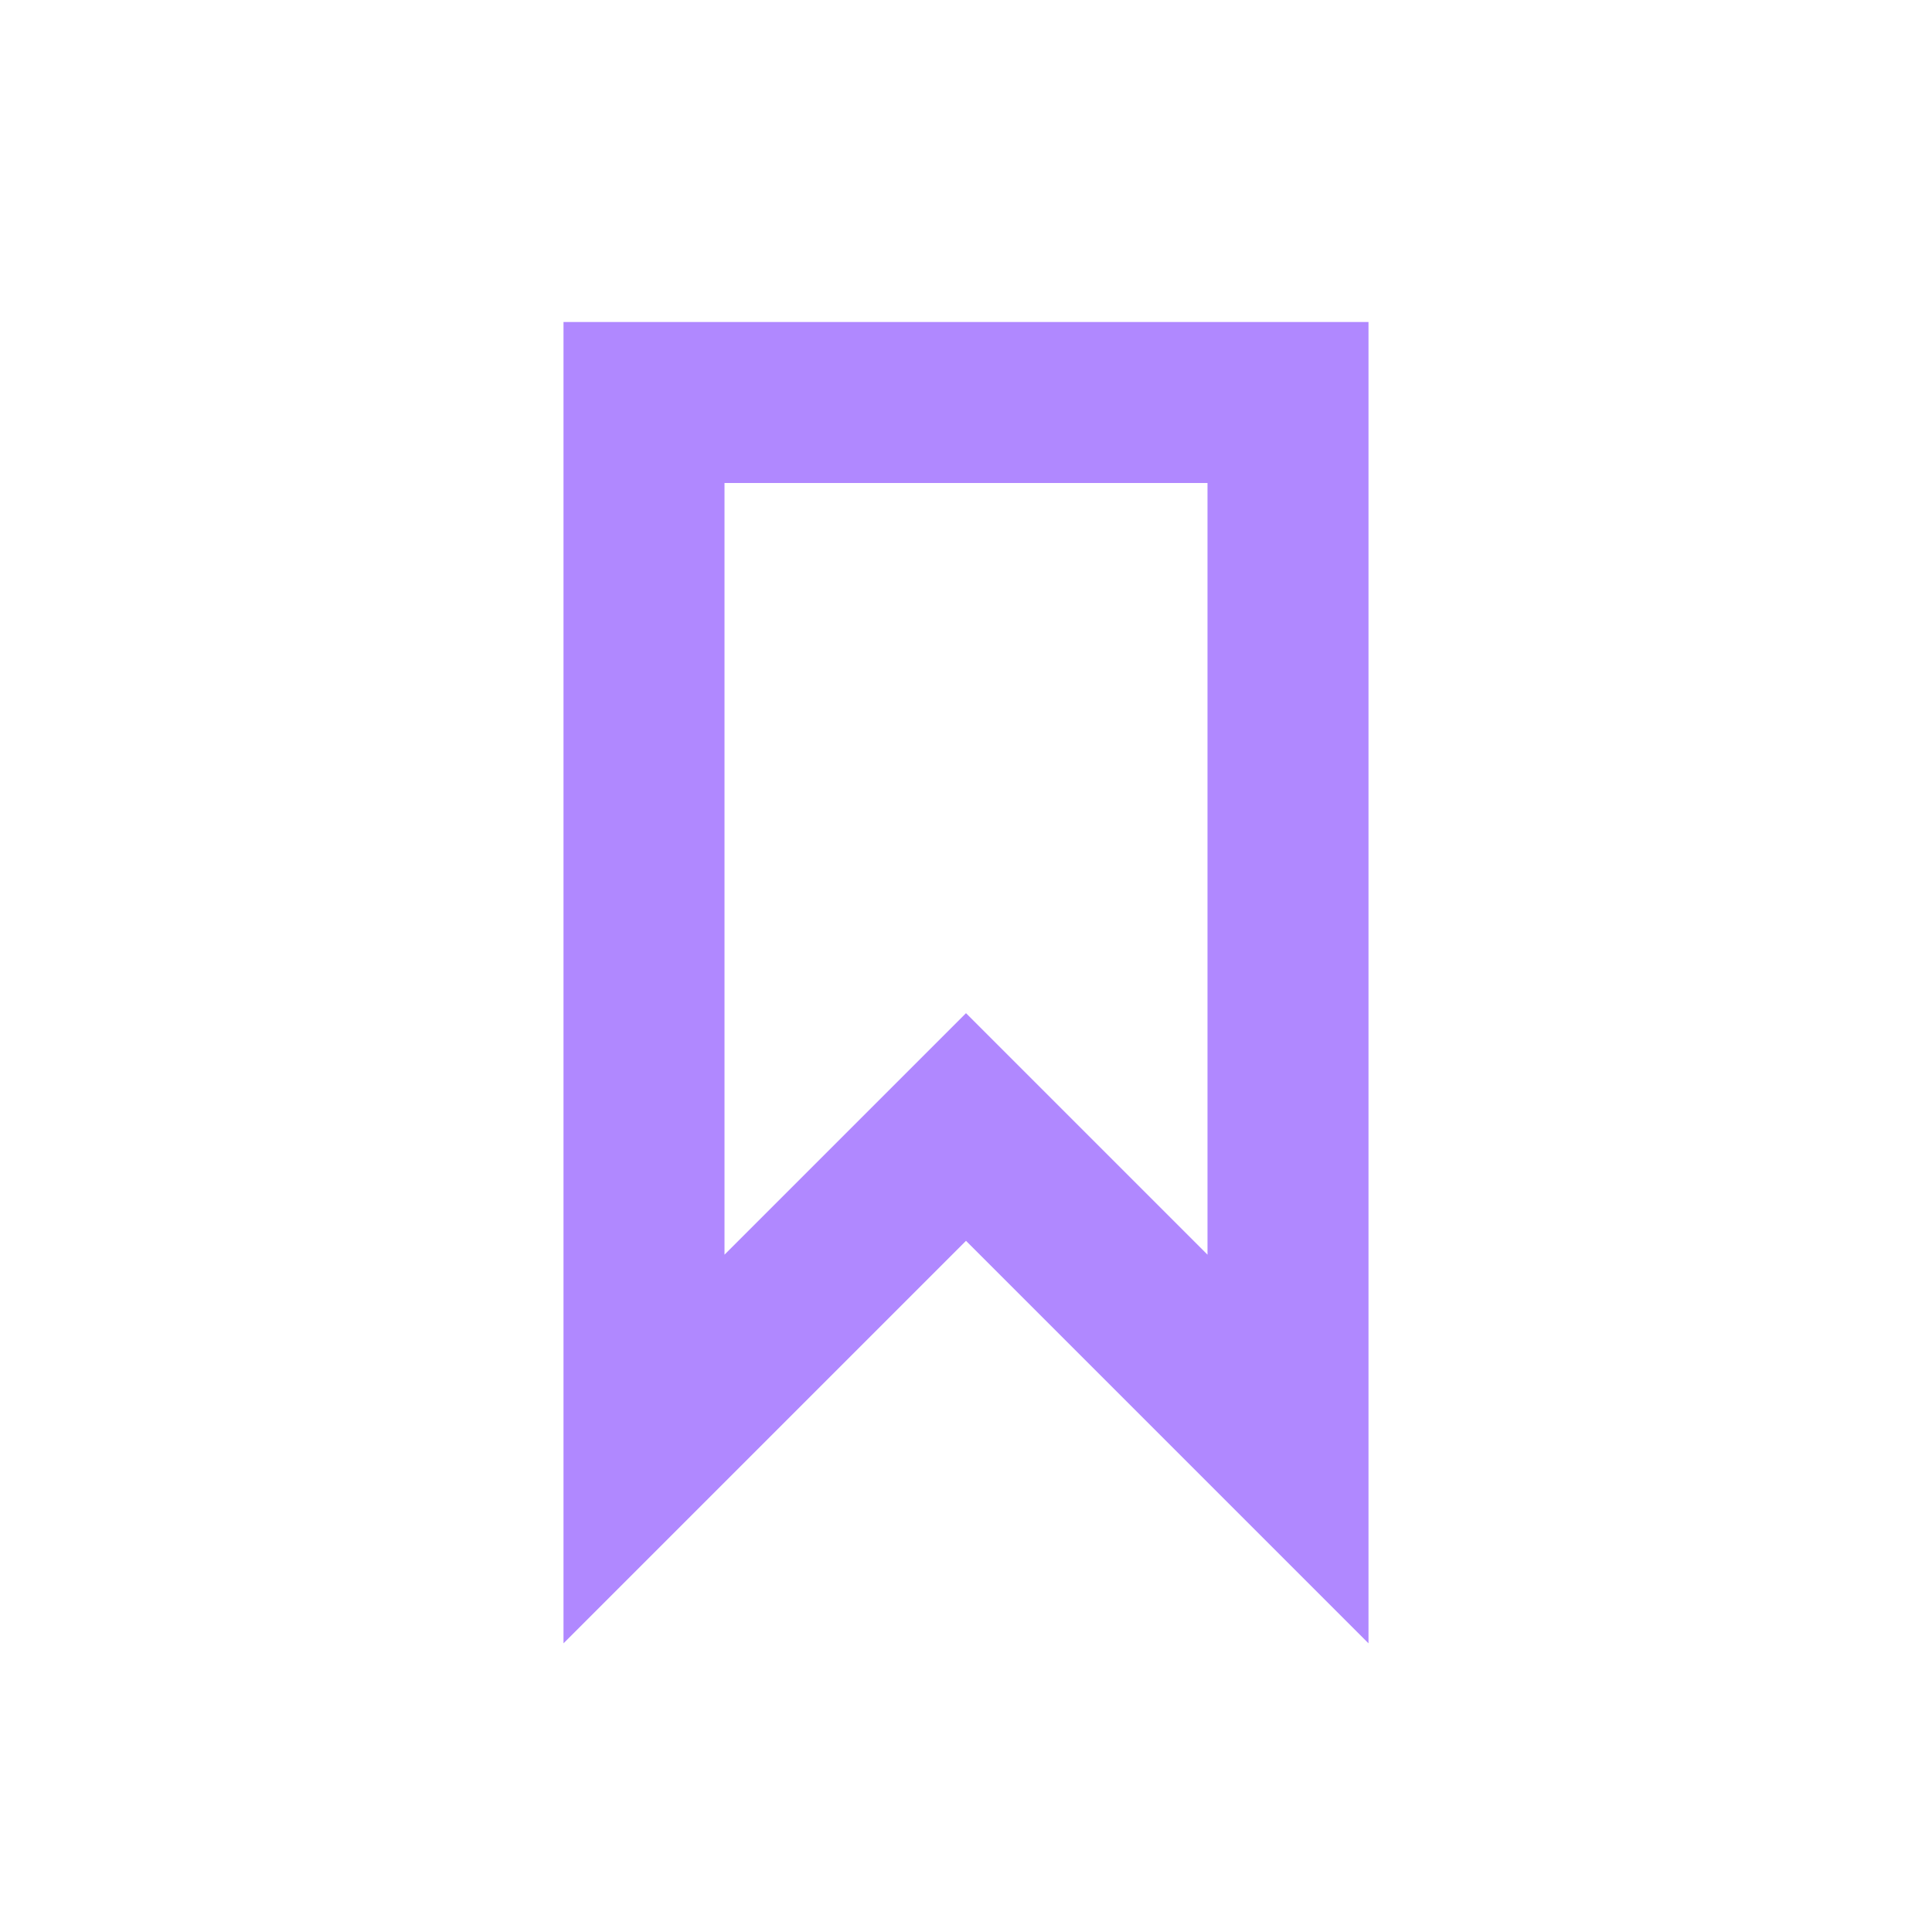
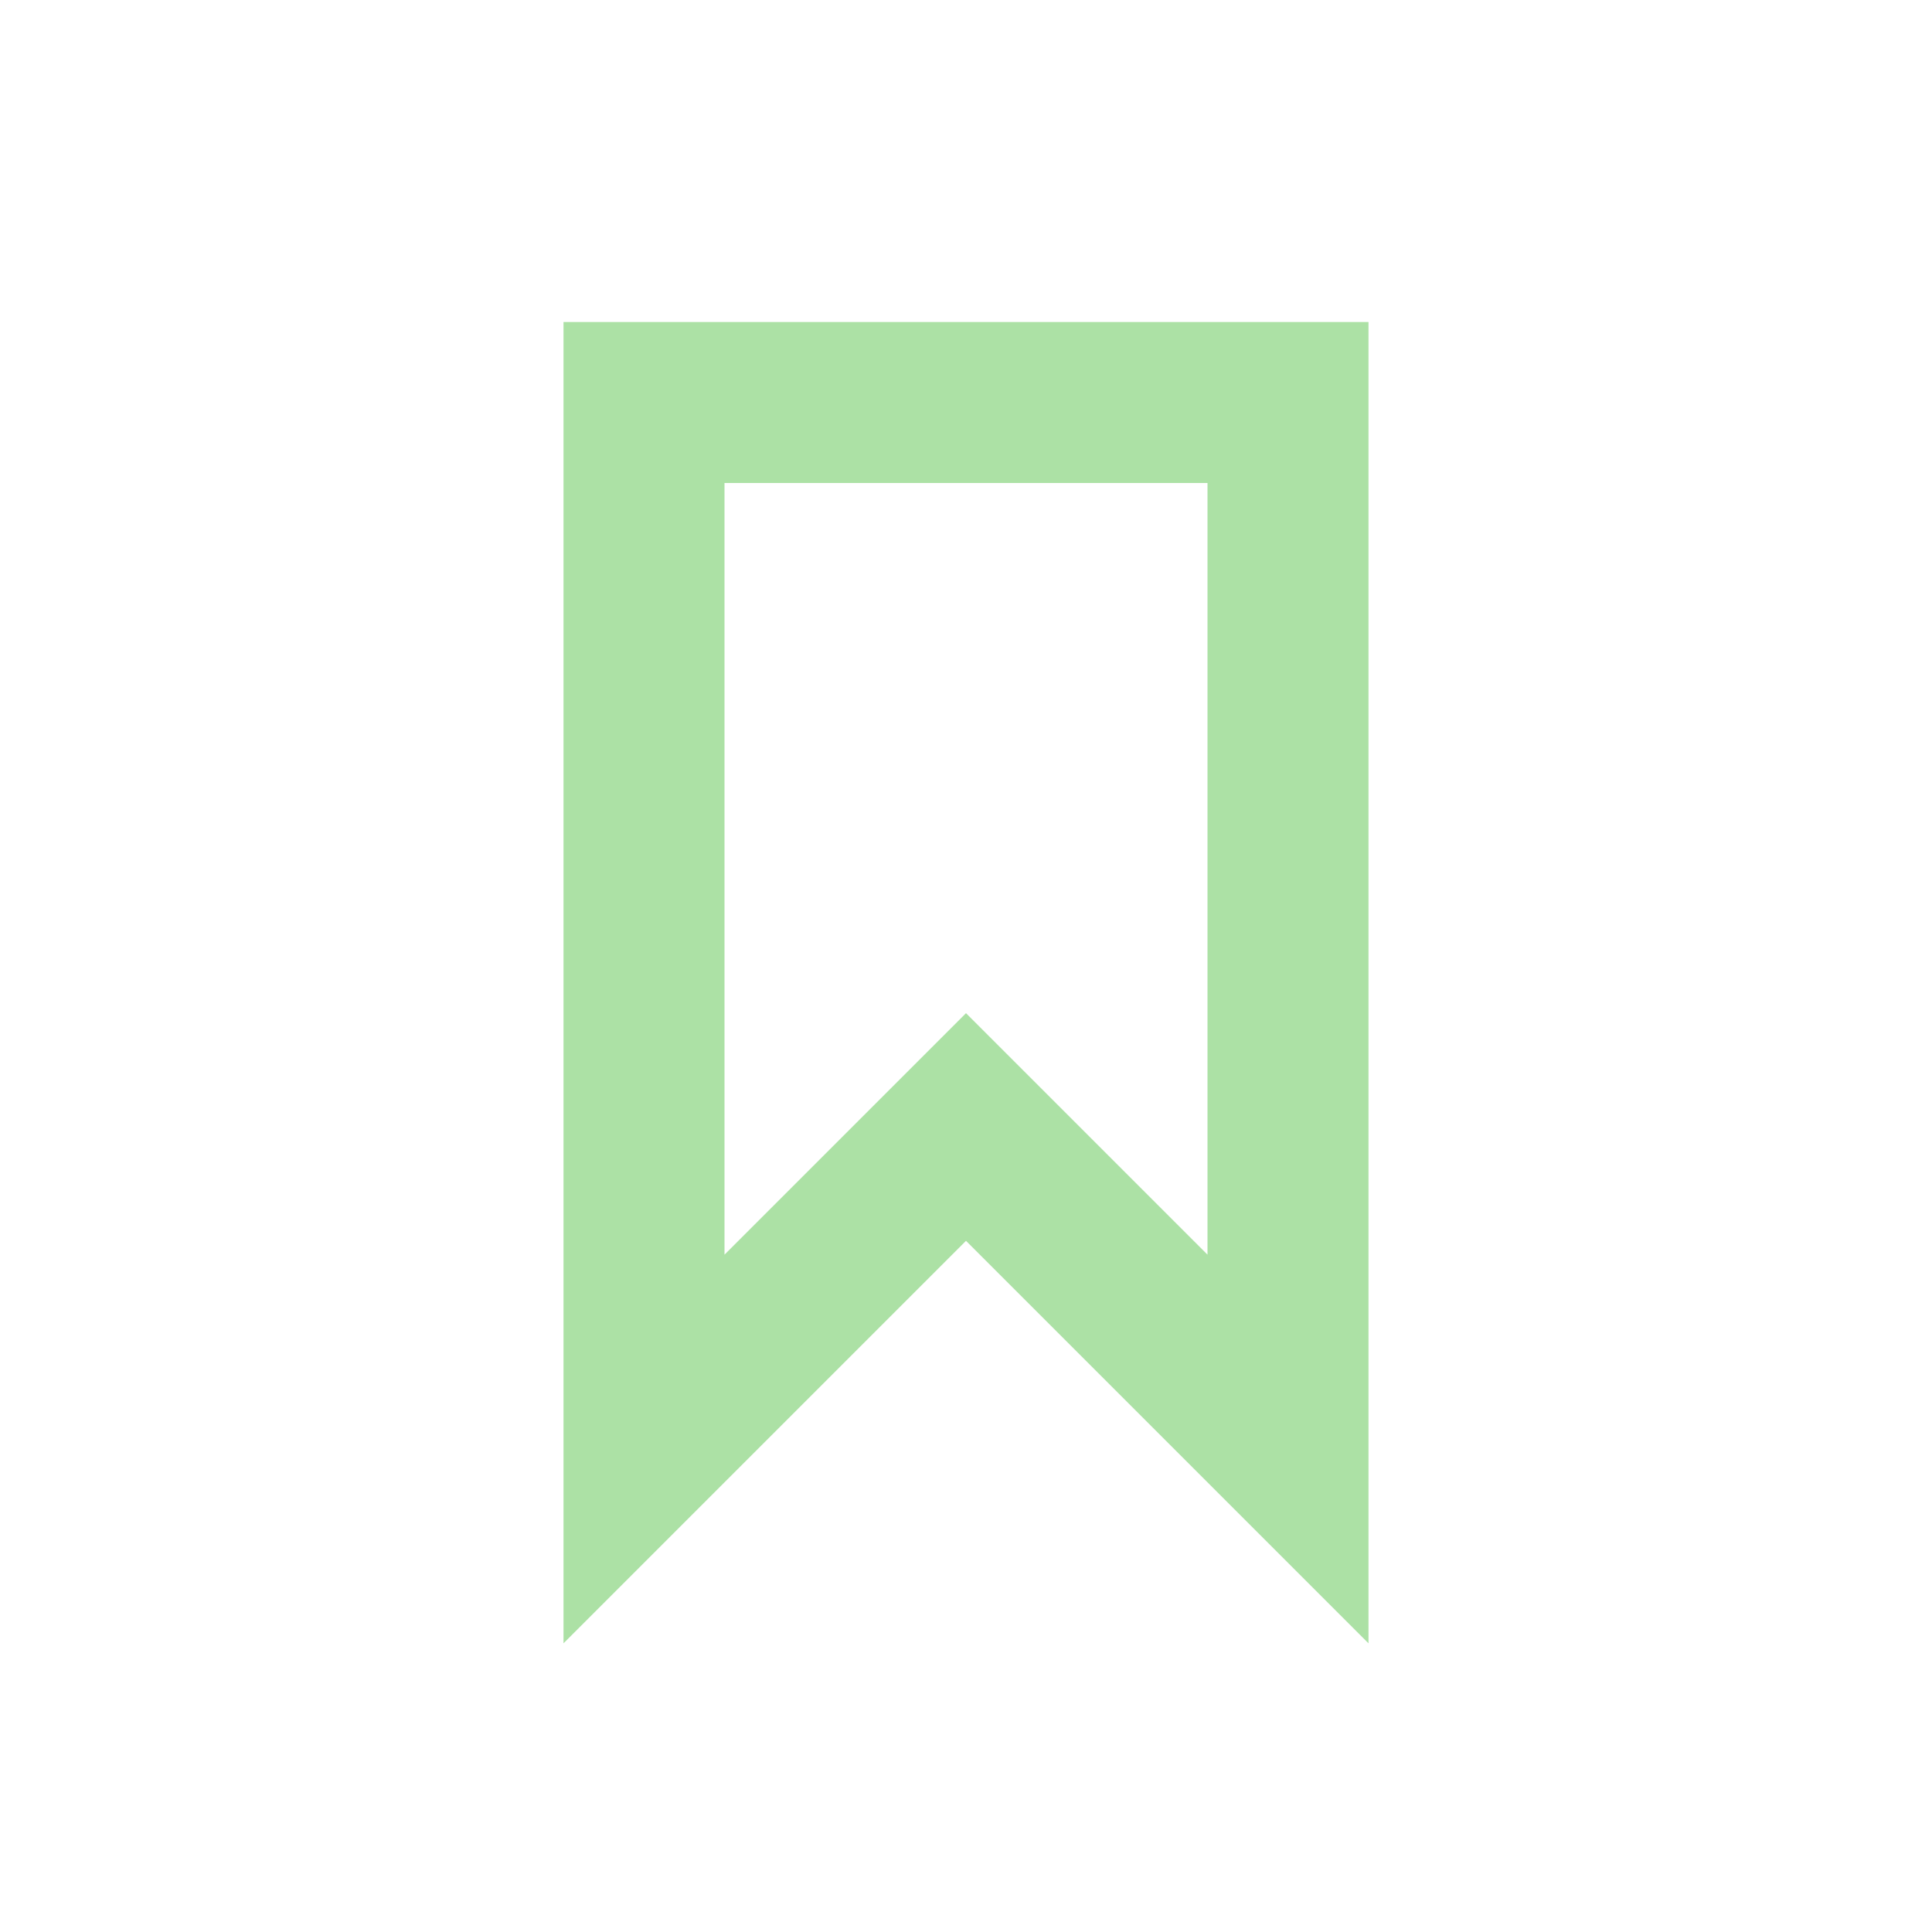
- <svg xmlns="http://www.w3.org/2000/svg" width="24px" height="24px" viewBox="0 0 24 24" version="1.1">
+ <svg xmlns="http://www.w3.org/2000/svg" width="24px" height="24px" viewBox="0 0 24 24" version="1.1" id="svg11">
+   <defs id="defs15" />
  <g id="Artboard" stroke="none" stroke-width="1" fill="none" fill-rule="evenodd">
    <g id="ic-label-liliac" transform="translate(2, 2)">
-       <g id="Group_8996" transform="translate(5, 2)" fill="#B088FF" fill-rule="nonzero">
+       <g id="Group_8996" transform="translate(5, 2)" fill="#ace1a5" fill-rule="nonzero">
        <path d="M10,16.414 L5,11.414 L0,16.414 L0,0 L10,0 L10,16.414 Z M5,8.586 L8,11.586 L8,2 L2,2 L2,11.586 L5,8.586 Z" id="Path_18961" />
      </g>
      <polygon id="Rectangle_4641" points="0 0 20 0 20 20 0 20" />
    </g>
  </g>
</svg>
